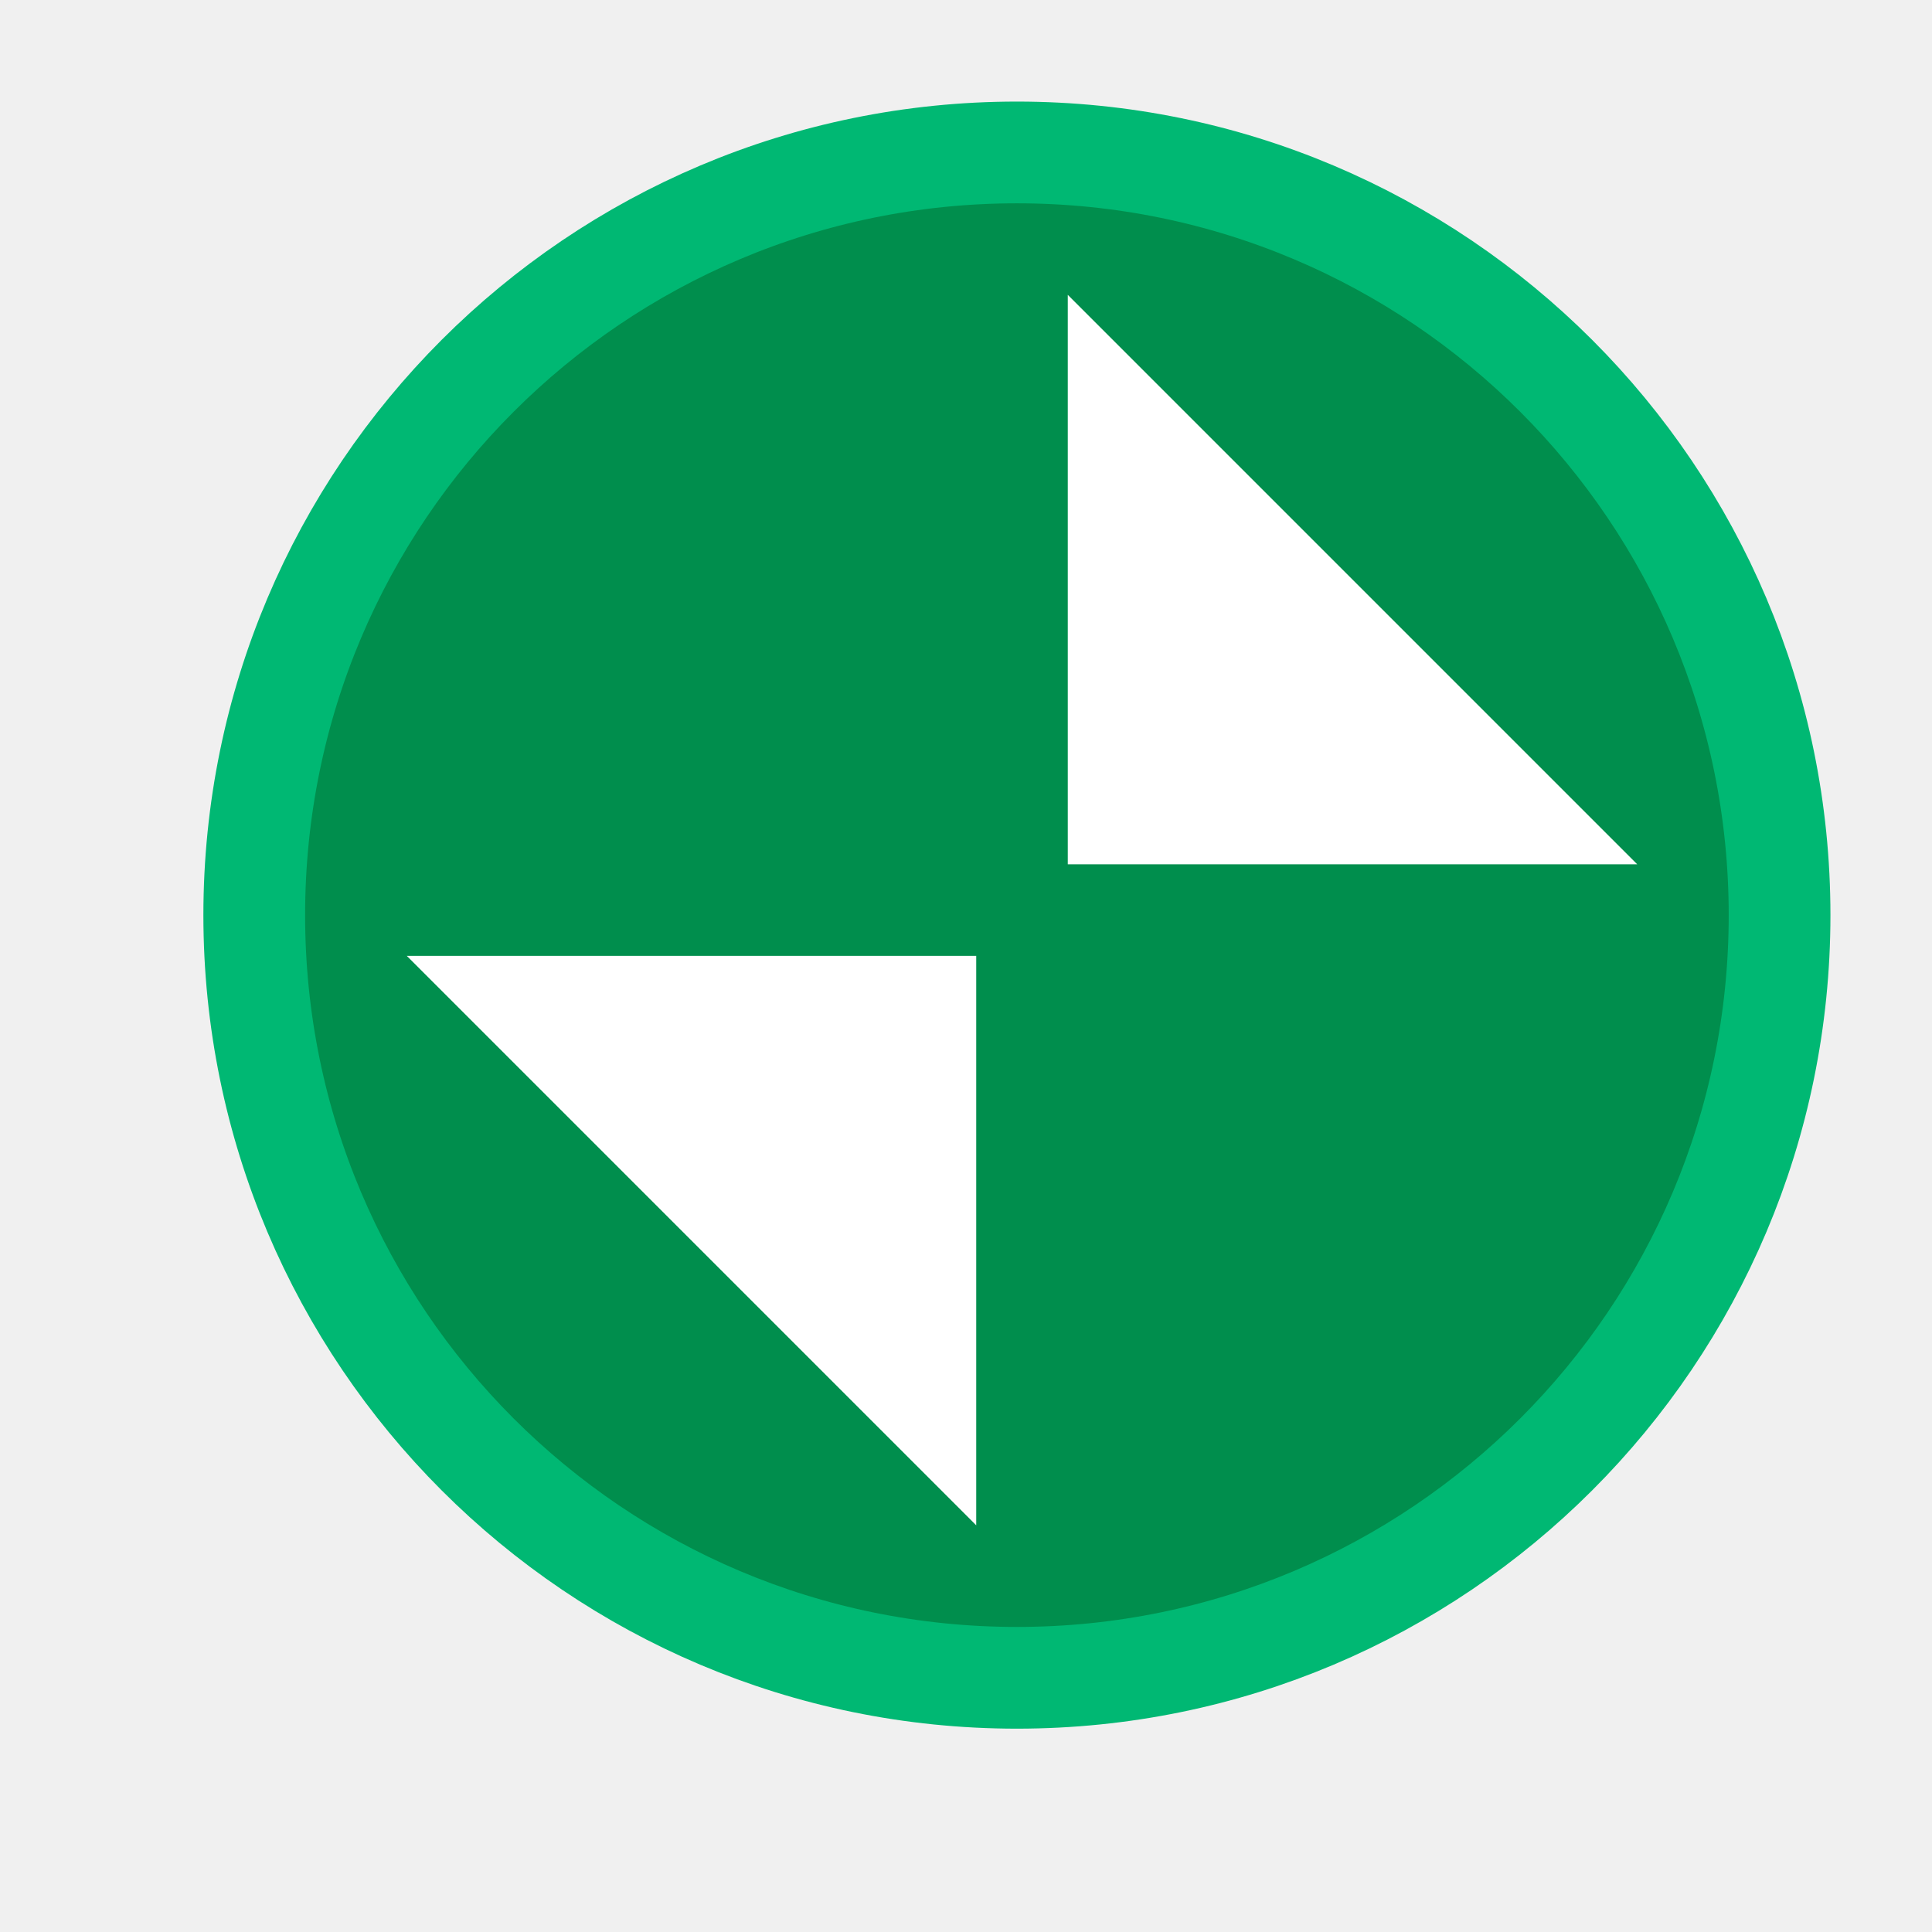
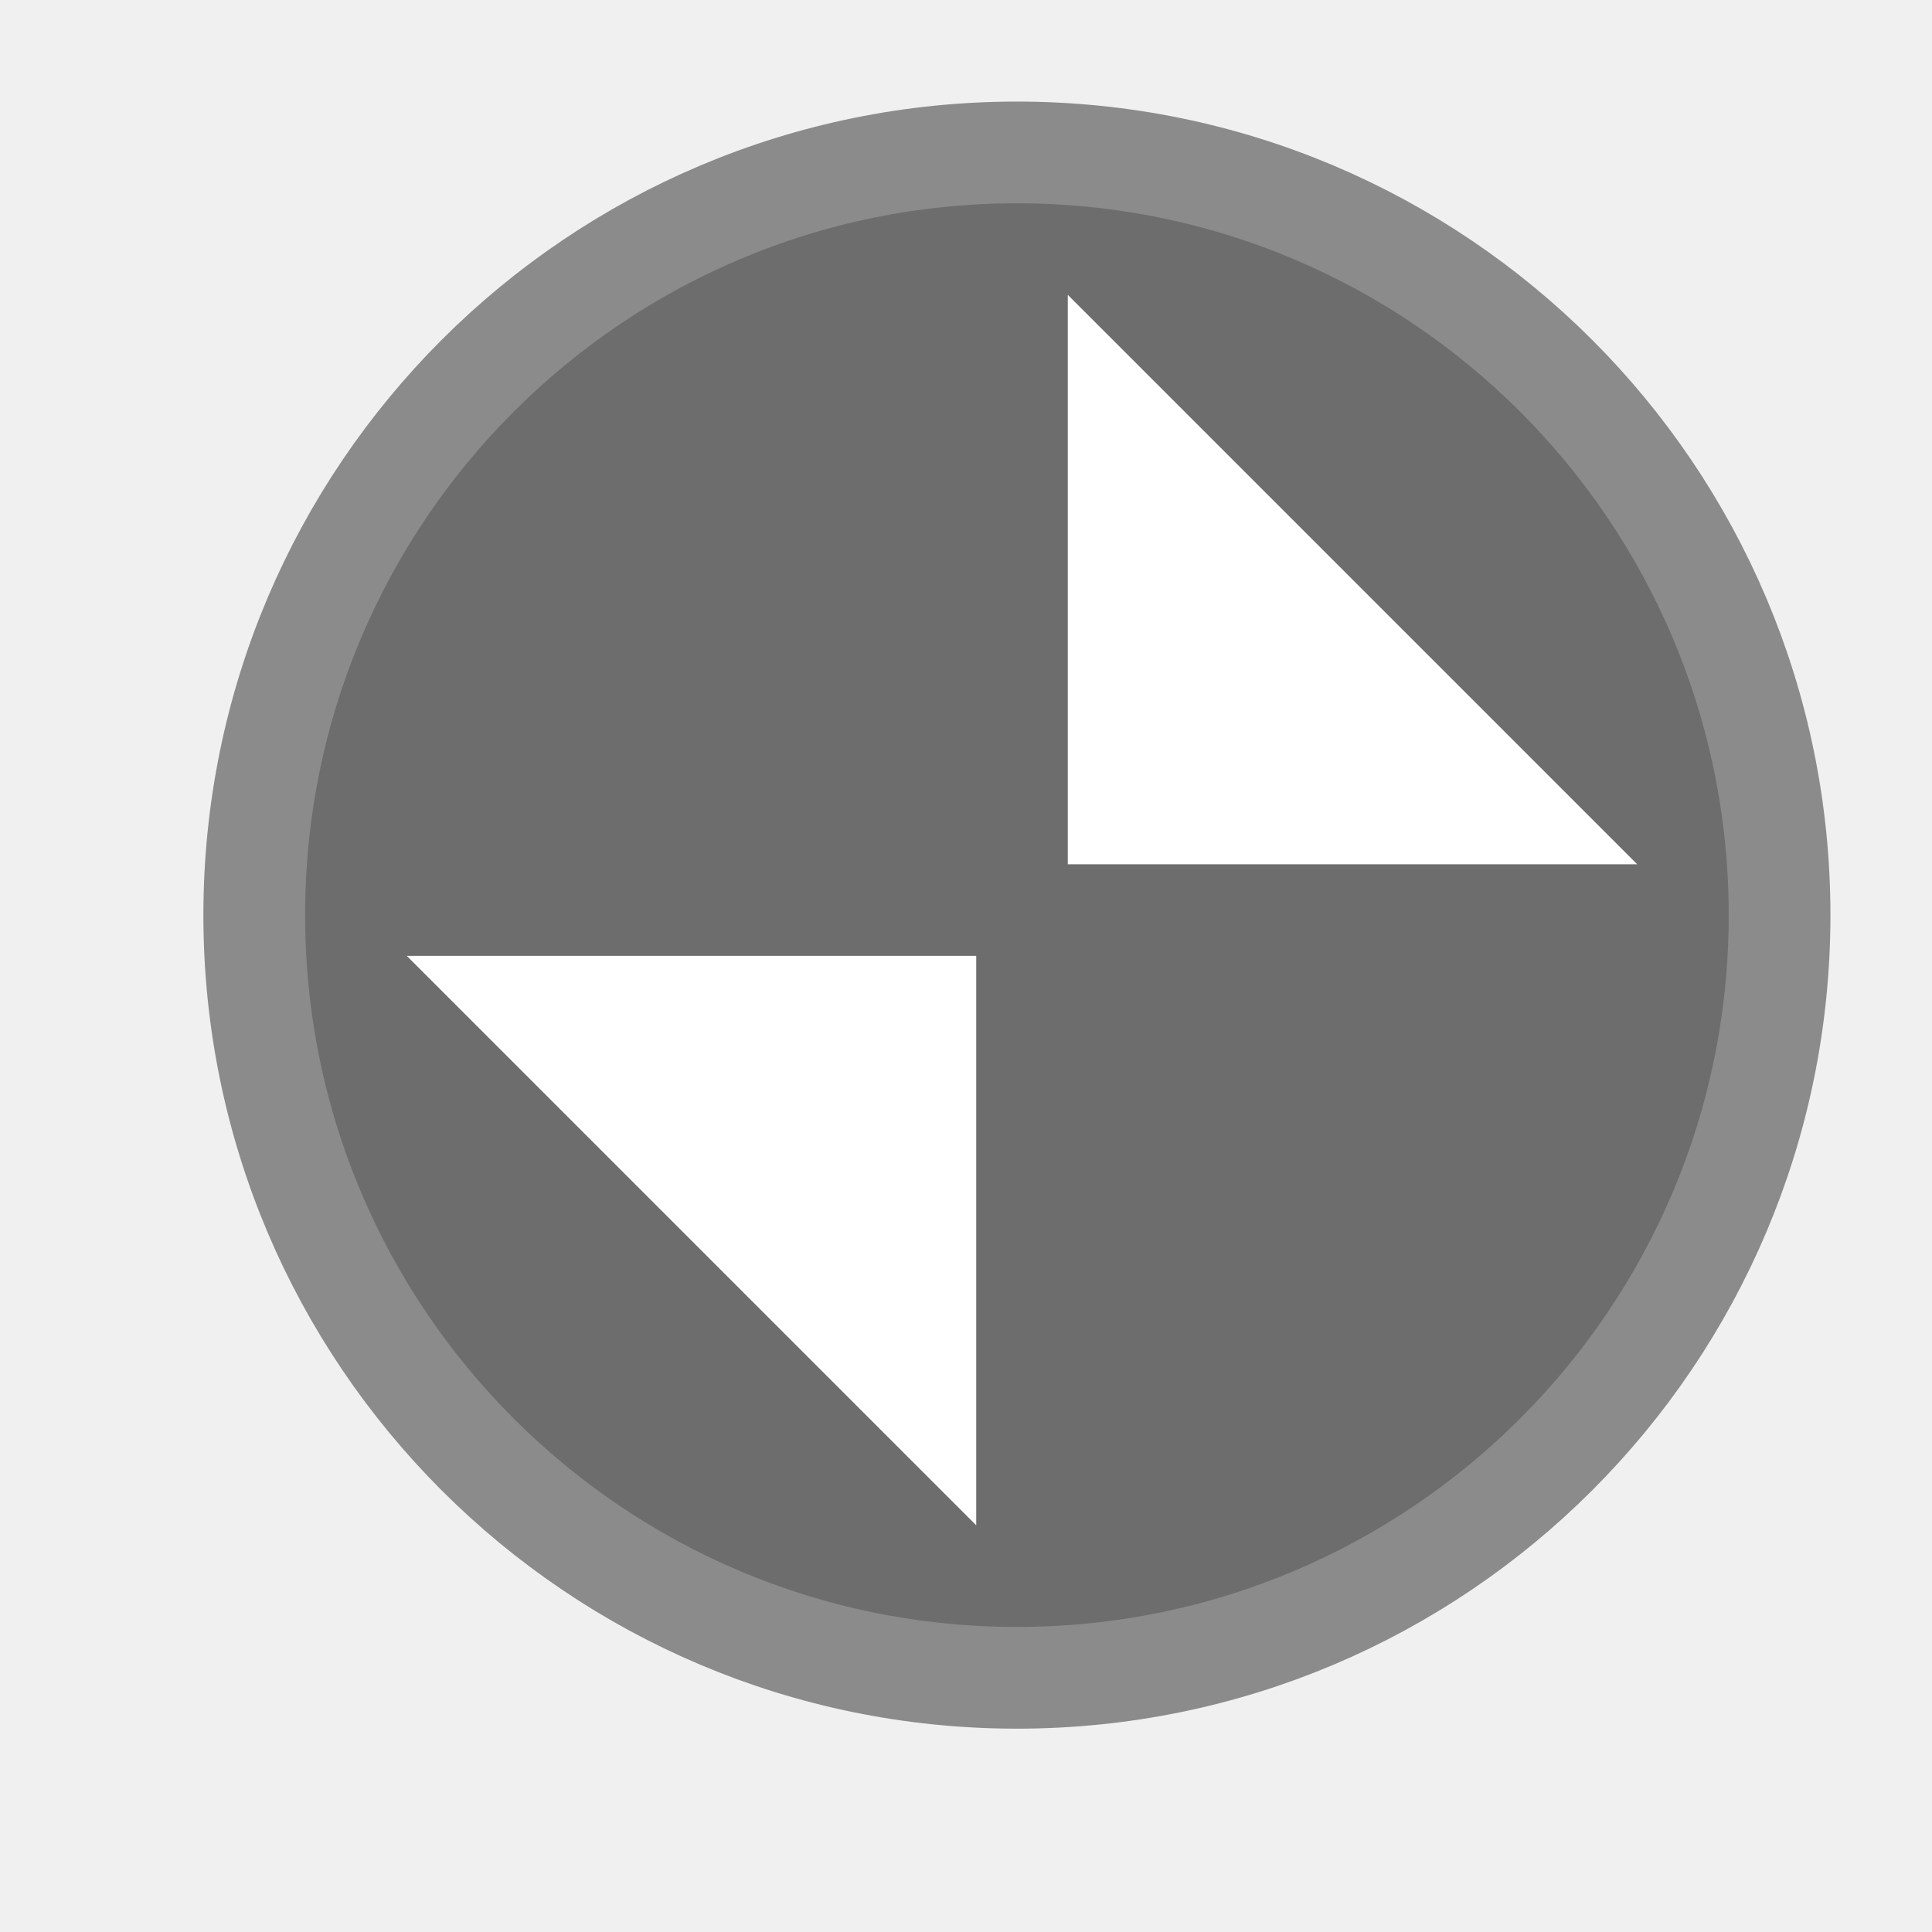
<svg xmlns="http://www.w3.org/2000/svg" width="19" height="19" viewBox="0 0 5.027 5.027" version="1.1" id="svg8">
  <defs id="defs2" />
  <g id="layer1" transform="matrix(0.8021109,0,0,0.8021264,0.5235831,-233.728)">
-     <circle style="opacity:1;fill:#008e4d;fill-opacity:1;stroke:#00b873;stroke-width:0.33;stroke-linecap:round;stroke-linejoin:miter;stroke-miterlimit:4;stroke-dasharray:none;stroke-opacity:1;paint-order:markers fill stroke" id="path815" cx="2.646" cy="294.354" r="2.474" />
+     <circle style="opacity:1;fill:#6d6d6d;fill-opacity:1;stroke:#8b8b8b;stroke-width:0.33;stroke-linecap:round;stroke-linejoin:miter;stroke-miterlimit:4;stroke-dasharray:none;stroke-opacity:1;paint-order:markers fill stroke" id="path815" cx="2.646" cy="294.354" r="2.474" />
    <g transform="matrix(0.7500006,0,0,0.7500006,-0.9689652,67.44222)" id="g874">
      <path id="rect1044-3" d="M 7.503,302.329 H 5.04 v -2.463 z" style="opacity:1;fill:#ffffff;fill-opacity:1;stroke:none;stroke-width:0.386;stroke-linecap:round;stroke-linejoin:miter;stroke-miterlimit:4;stroke-dasharray:none;stroke-opacity:1;paint-order:markers fill stroke" />
      <path id="rect1044-7-6" d="m 2.181,302.725 h 2.463 v 2.463 z" style="opacity:1;fill:#ffffff;fill-opacity:1;stroke:none;stroke-width:0.386;stroke-linecap:round;stroke-linejoin:miter;stroke-miterlimit:4;stroke-dasharray:none;stroke-opacity:1;paint-order:markers fill stroke" />
    </g>
  </g>
</svg>
